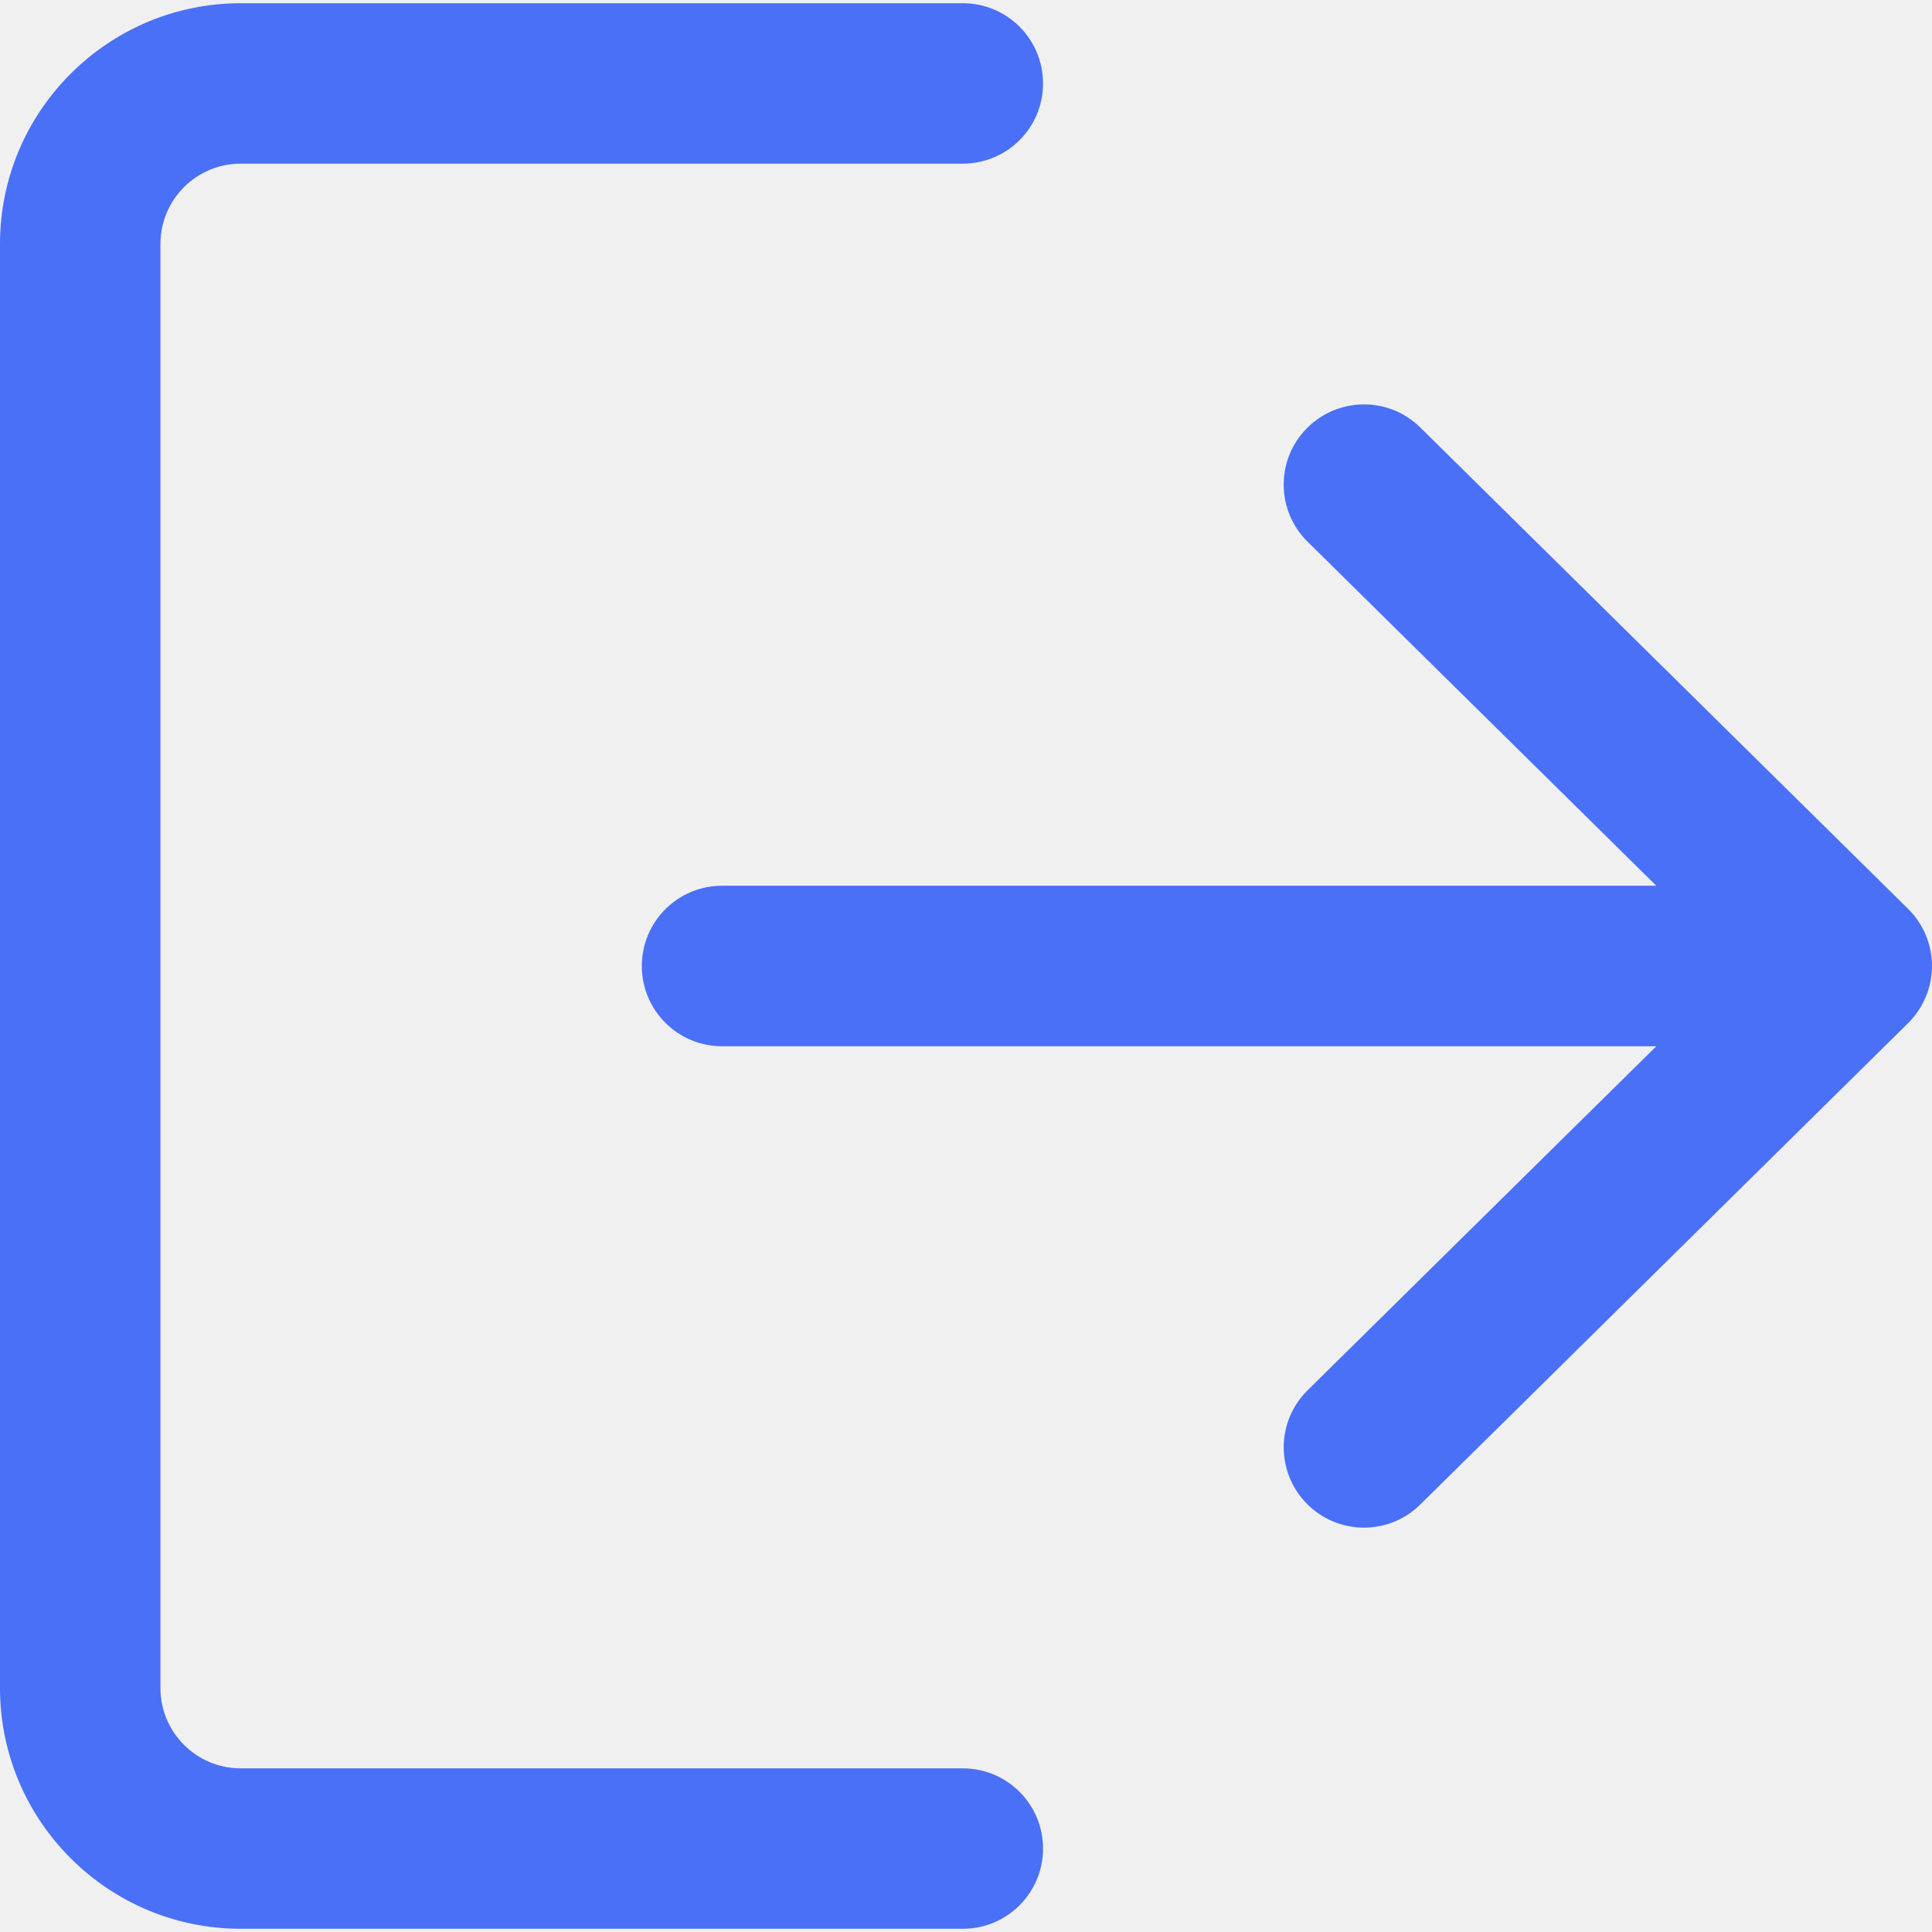
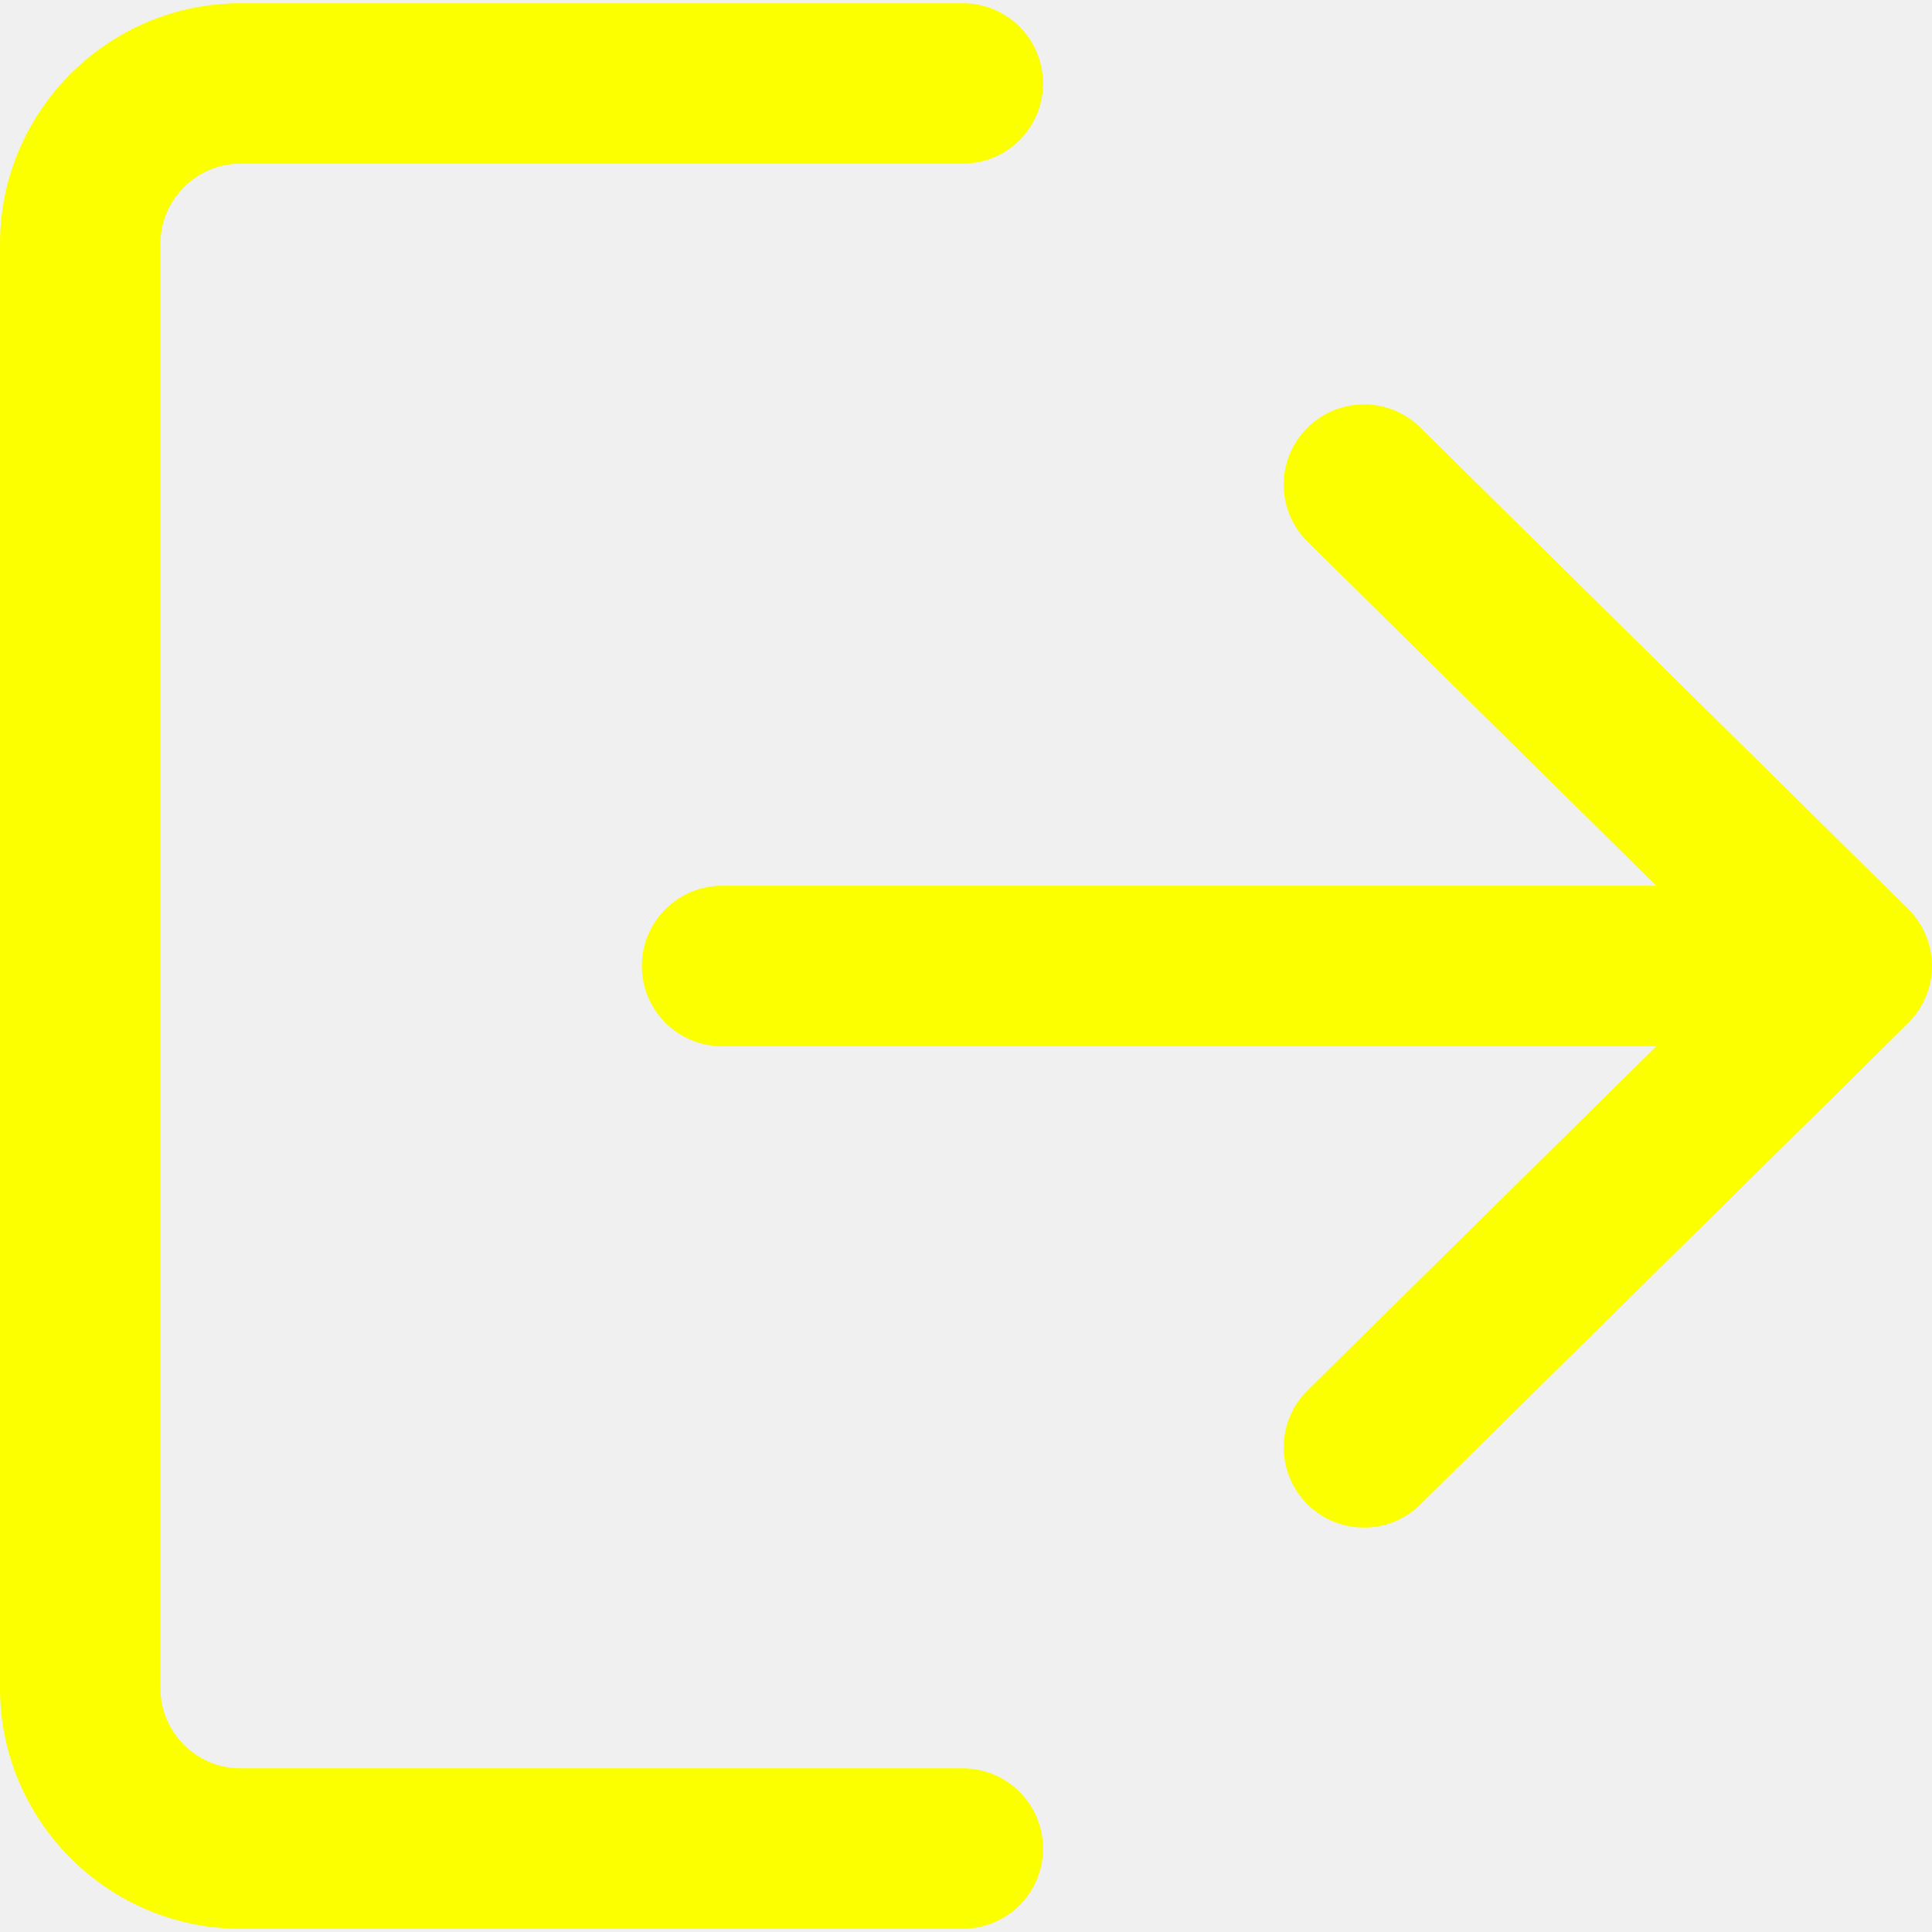
<svg xmlns="http://www.w3.org/2000/svg" width="24" height="24" viewBox="0 0 24 24" fill="none">
  <g clip-path="url(#clip0_225:7858)">
-     <path d="M11.96 21.967H2.99C2.44 21.967 1.993 21.52 1.993 20.97V3.03C1.993 2.48 2.44 2.033 2.99 2.033H11.96C12.511 2.033 12.957 1.588 12.957 1.037C12.957 0.485 12.511 0.04 11.96 0.04H2.99C1.342 0.04 0 1.381 0 3.03V20.97C0 22.619 1.342 23.96 2.99 23.96H11.96C12.511 23.96 12.957 23.515 12.957 22.963C12.957 22.412 12.511 21.967 11.96 21.967Z" fill="#4A70F8" />
-     <path d="M23.703 11.29L17.643 5.31C17.253 4.924 16.621 4.929 16.234 5.32C15.847 5.712 15.851 6.343 16.244 6.73L20.575 11.003H8.97C8.419 11.003 7.973 11.449 7.973 12C7.973 12.551 8.419 12.997 8.97 12.997H20.575L16.244 17.27C15.851 17.657 15.848 18.288 16.234 18.68C16.429 18.877 16.686 18.977 16.944 18.977C17.197 18.977 17.45 18.881 17.643 18.69L23.703 12.71C23.892 12.522 24 12.267 24 12C24 11.733 23.893 11.479 23.703 11.29Z" fill="#4A70F8" />
+     <path d="M11.96 21.967H2.99C2.44 21.967 1.993 21.52 1.993 20.97V3.03C1.993 2.48 2.44 2.033 2.99 2.033H11.96C12.511 2.033 12.957 1.588 12.957 1.037C12.957 0.485 12.511 0.04 11.96 0.04H2.99C1.342 0.04 0 1.381 0 3.03V20.97C0 22.619 1.342 23.96 2.99 23.96H11.96C12.511 23.96 12.957 23.515 12.957 22.963C12.957 22.412 12.511 21.967 11.96 21.967Z" fill="#FCFF00" />
+     <path d="M23.703 11.29L17.643 5.31C17.253 4.924 16.621 4.929 16.234 5.32C15.847 5.712 15.851 6.343 16.244 6.73L20.575 11.003H8.97C8.419 11.003 7.973 11.449 7.973 12C7.973 12.551 8.419 12.997 8.97 12.997H20.575L16.244 17.27C15.851 17.657 15.848 18.288 16.234 18.68C16.429 18.877 16.686 18.977 16.944 18.977C17.197 18.977 17.45 18.881 17.643 18.69L23.703 12.71C23.892 12.522 24 12.267 24 12C24 11.733 23.893 11.479 23.703 11.29Z" fill="#FCFF00" />
  </g>
  <defs>
    <clipPath id="clip0_225:7858">
      <rect width="24" height="24" fill="white" />
    </clipPath>
  </defs>
</svg>
